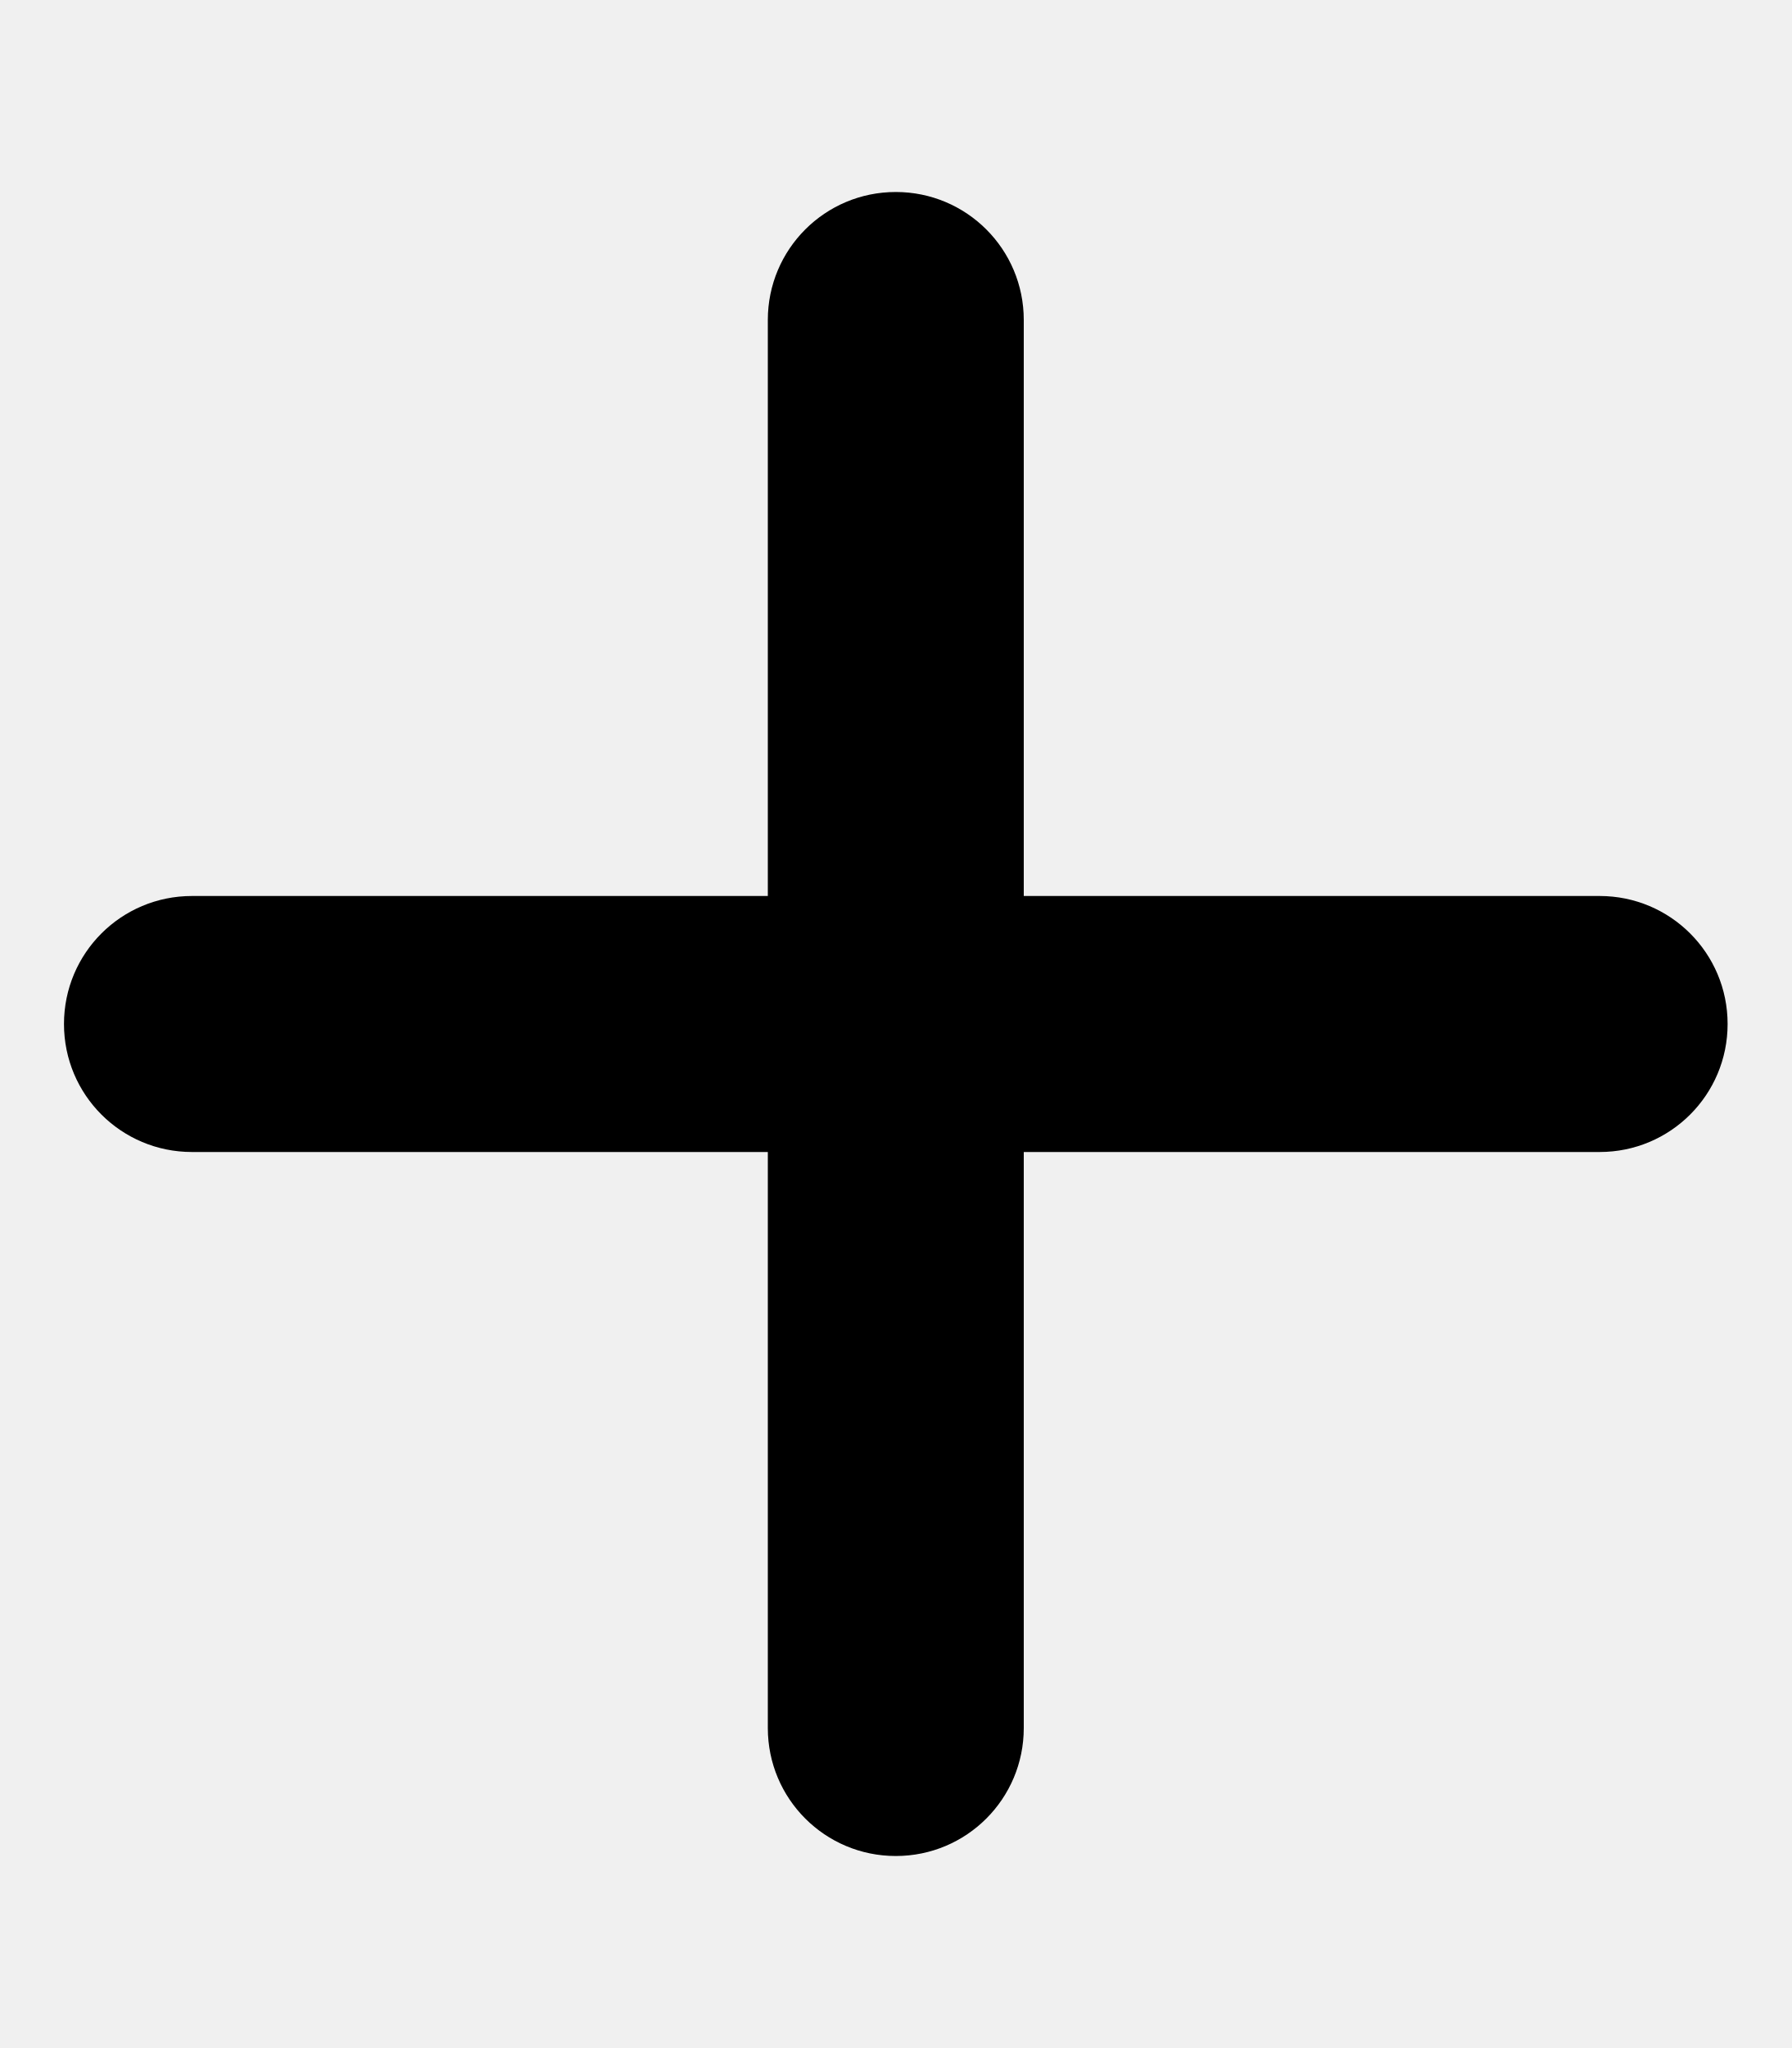
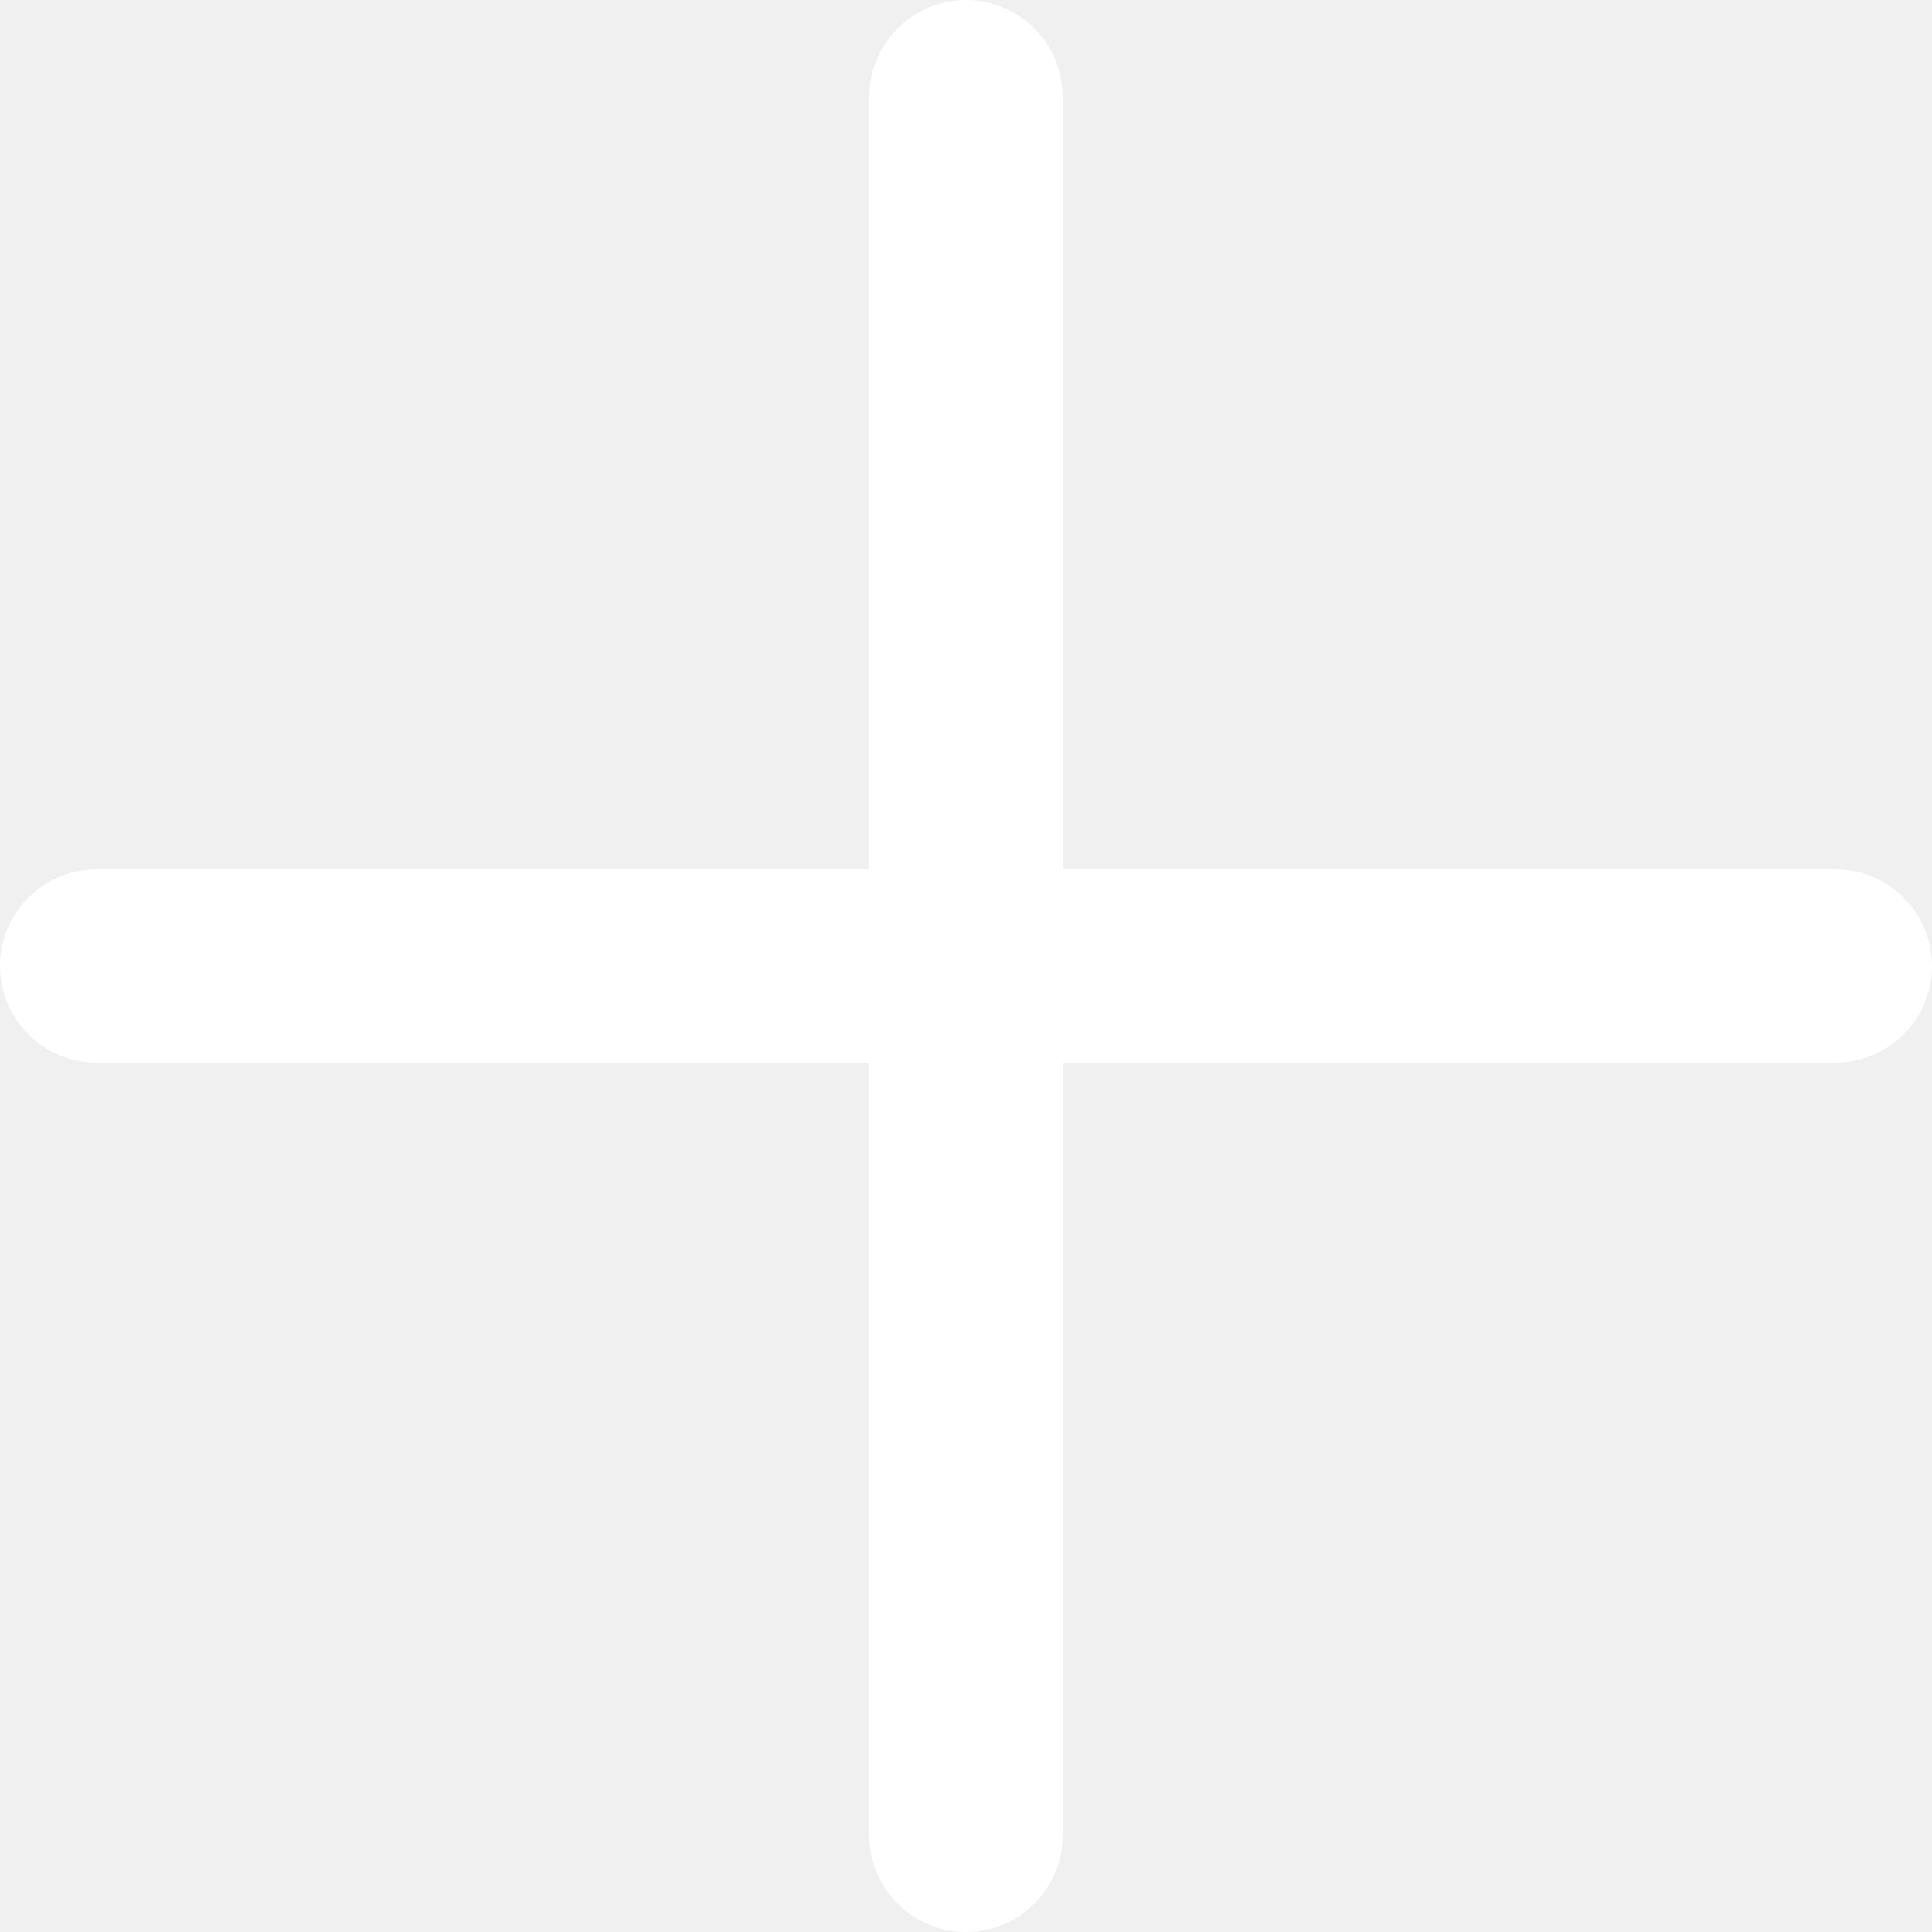
- <svg xmlns="http://www.w3.org/2000/svg" viewBox="0 0 448 512">
-   <path d="M256 80c0-17.7-14.3-32-32-32s-32 14.3-32 32V224H48c-17.7 0-32 14.3-32 32s14.3 32 32 32H192V432c0 17.7 14.3 32 32 32s32-14.3 32-32V288H400c17.7 0 32-14.3 32-32s-14.3-32-32-32H256V80z" />
+ <svg xmlns="http://www.w3.org/2000/svg" width="32" height="32" viewBox="0 0 32 32" fill="none">
+   <path d="M30.4 14.4H17.6V1.6C17.6 0.717 16.883 0 16 0C15.117 0 14.4 0.717 14.4 1.6V14.4H1.6C0.717 14.4 0 15.117 0 16C0 16.883 0.717 17.6 1.6 17.6H14.4V30.4C14.4 31.283 15.117 32 16 32C16.883 32 17.6 31.283 17.6 30.4V17.6H30.4C31.283 17.6 32 16.883 32 16C32 15.117 31.283 14.4 30.4 14.4Z" fill="white" />
</svg>
